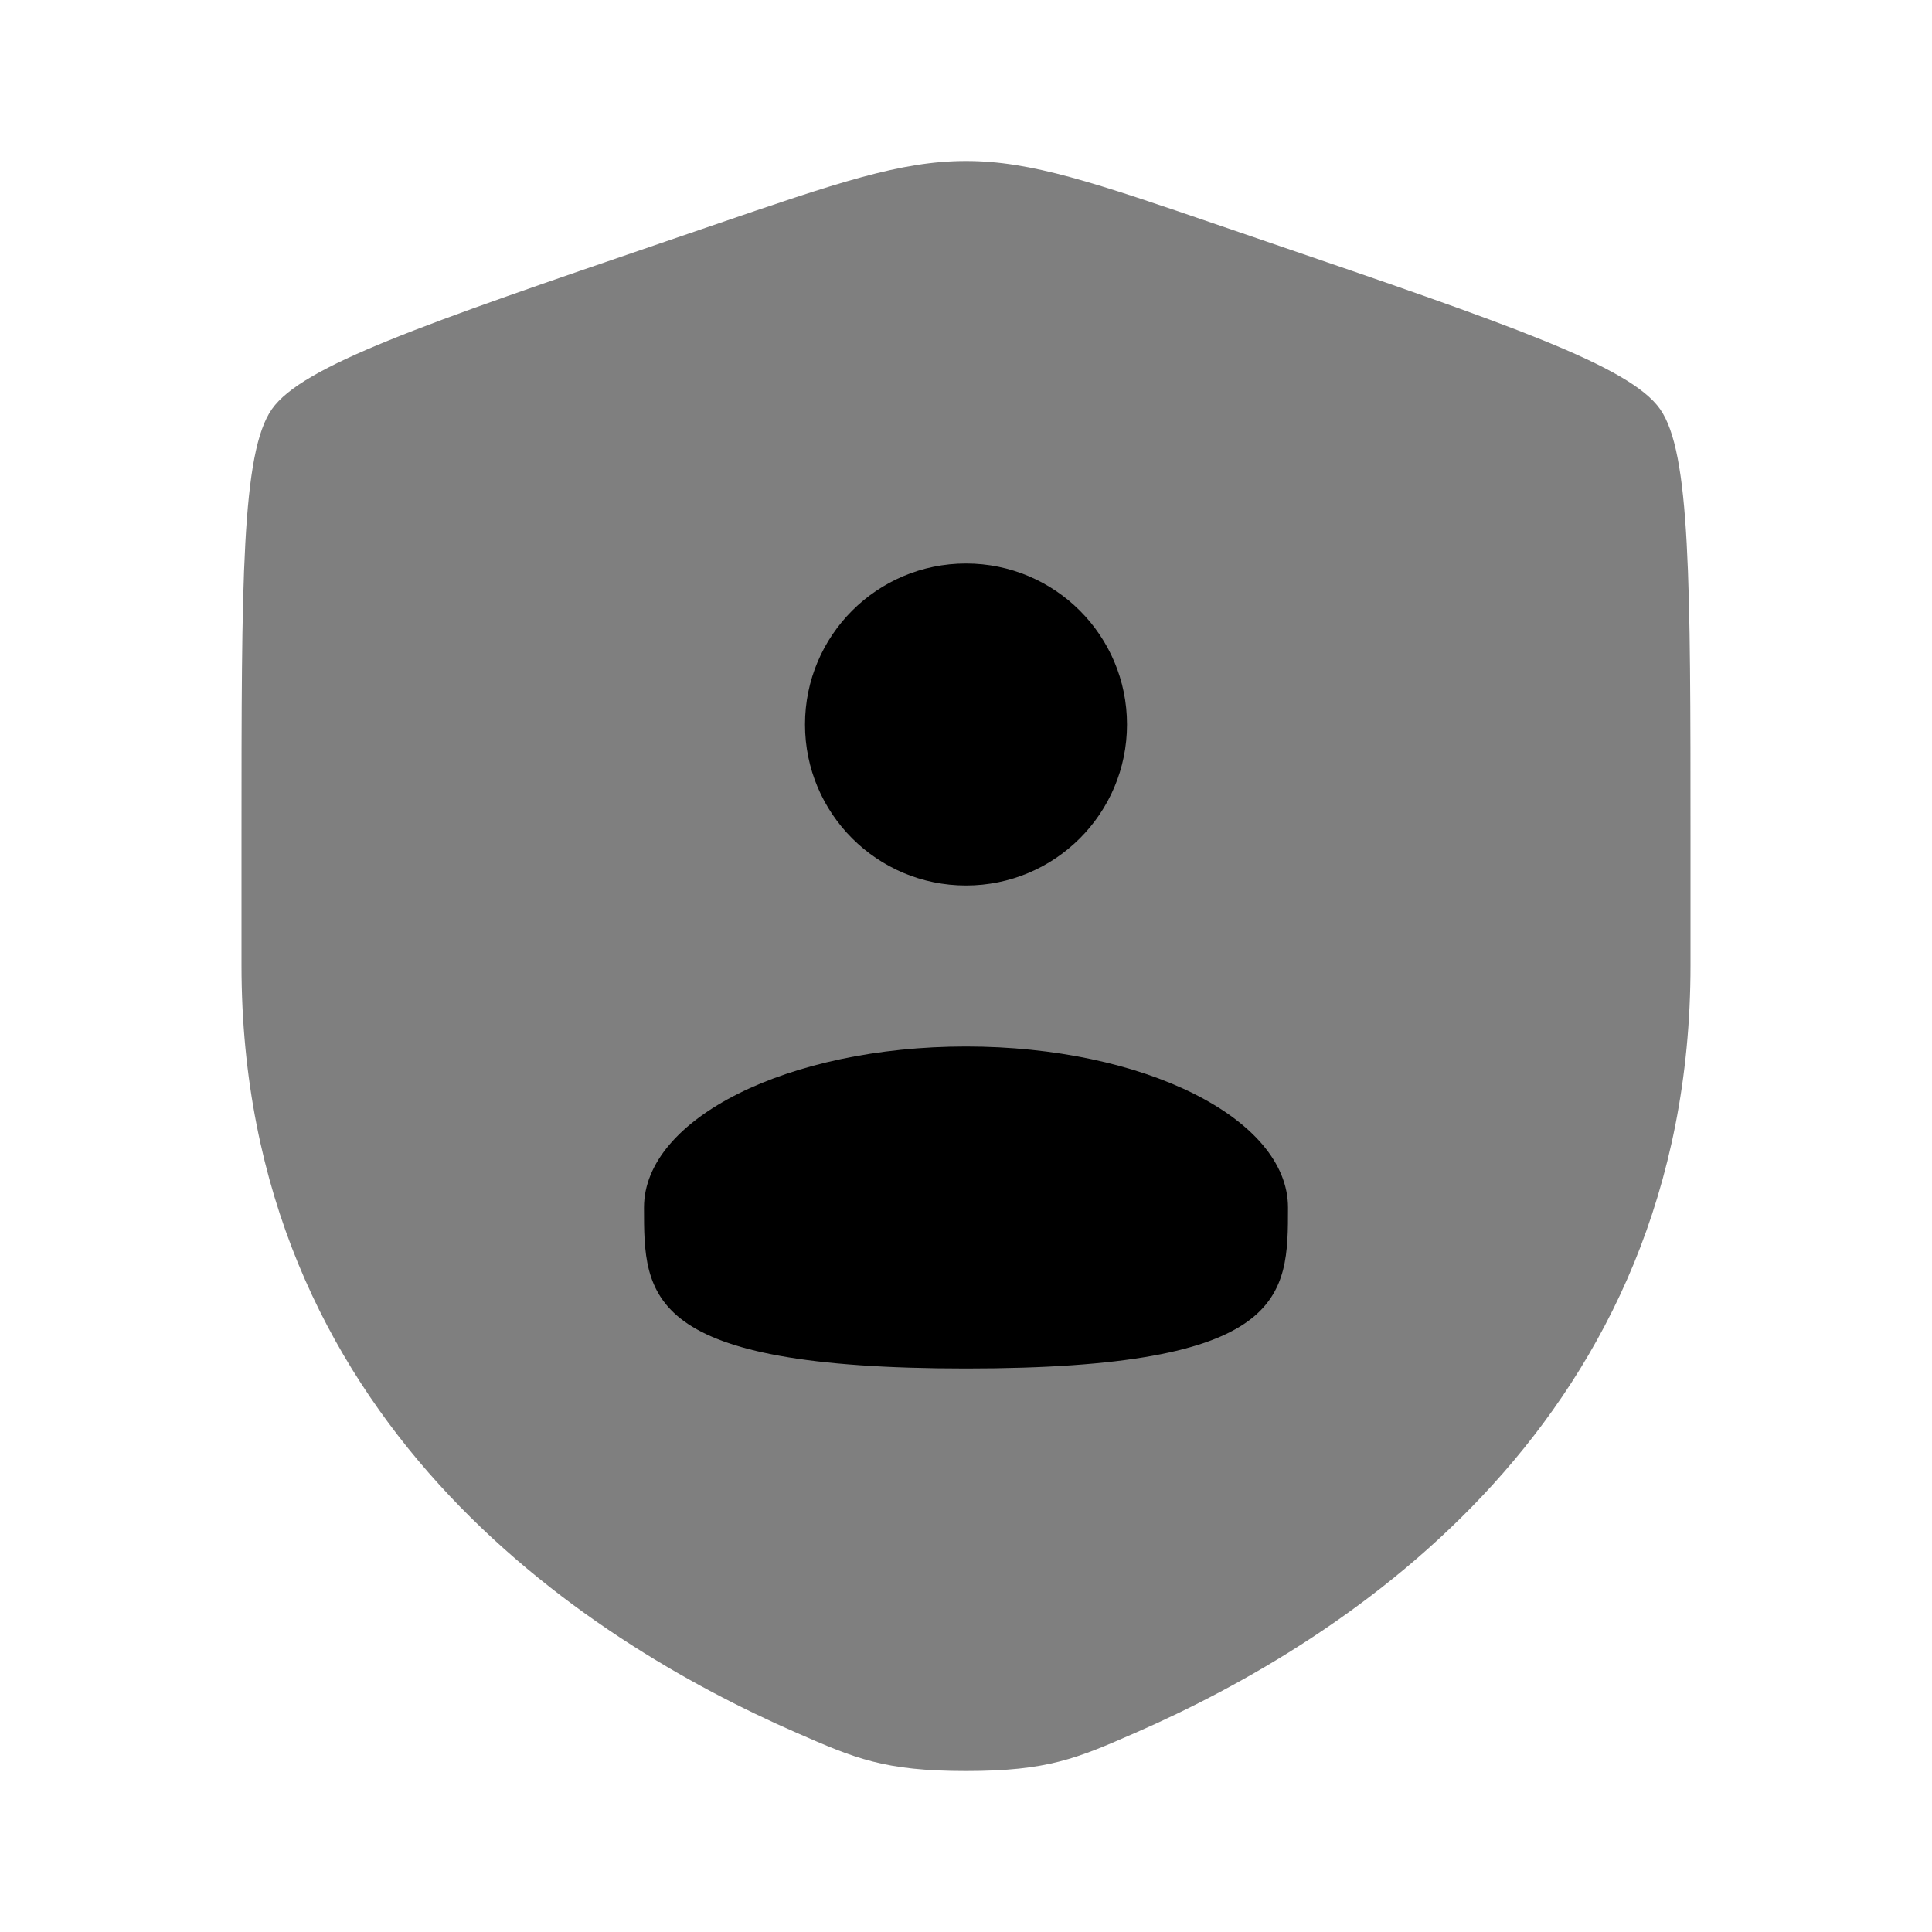
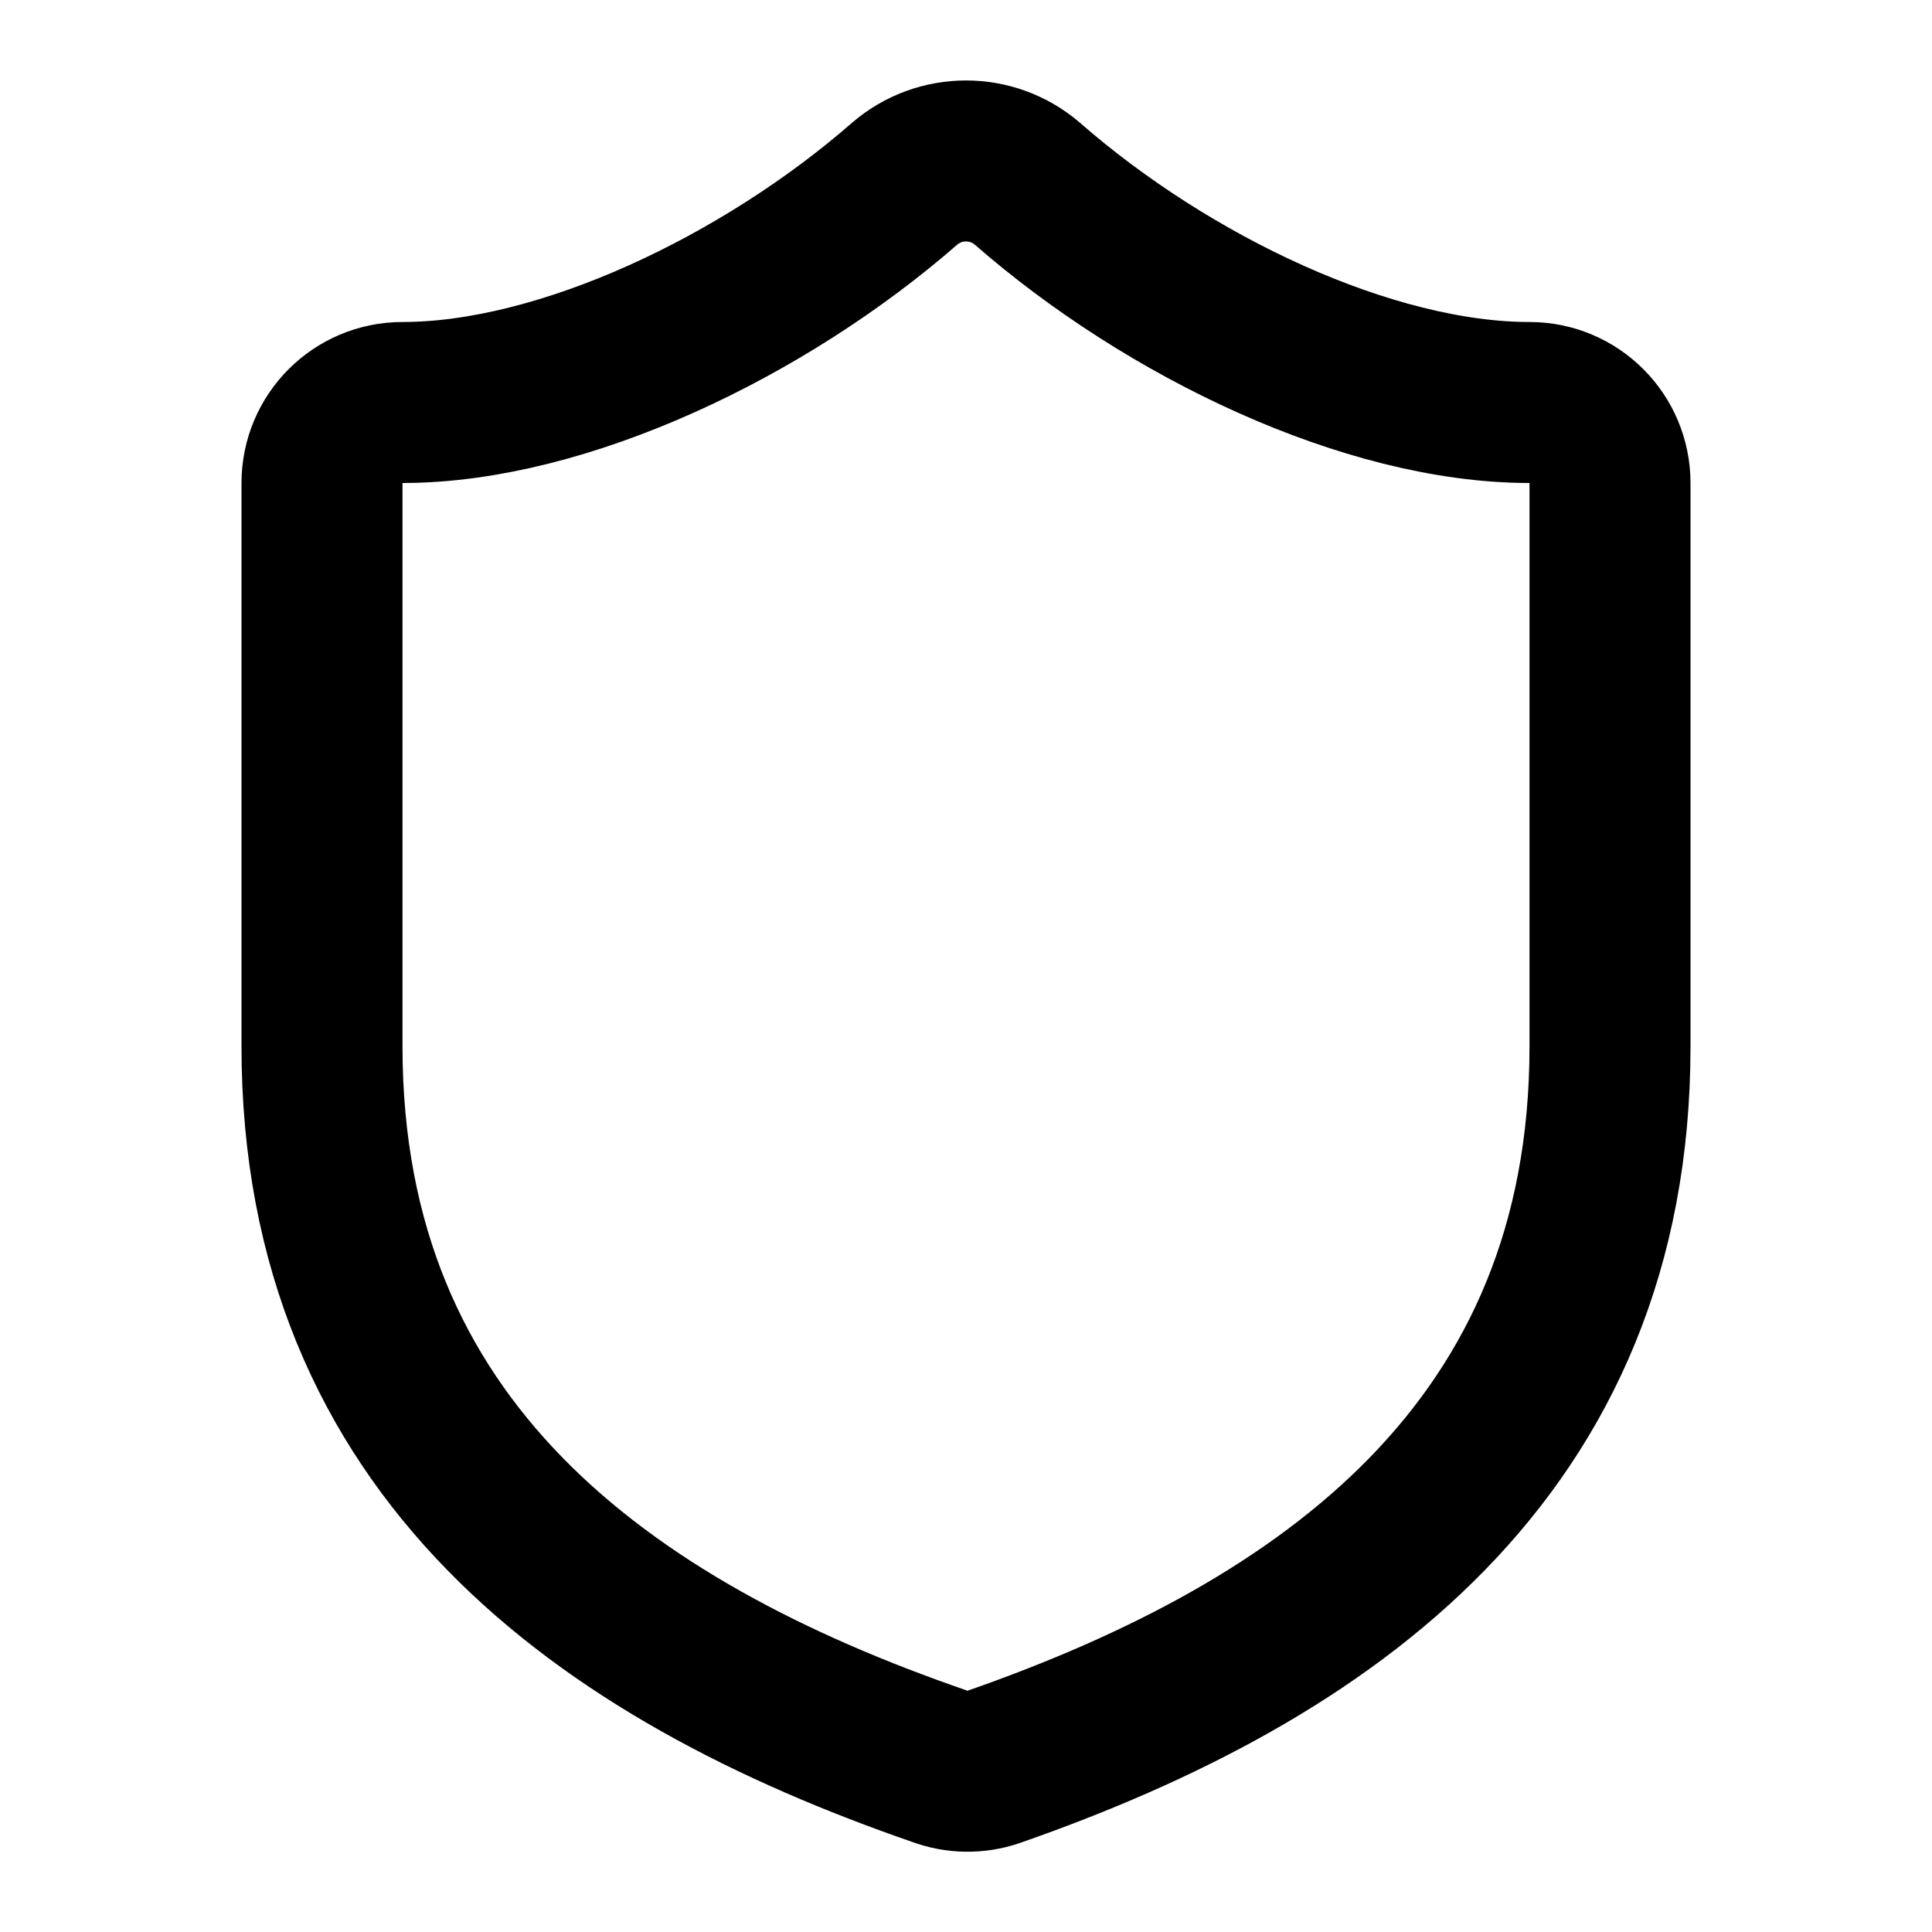
- <svg xmlns="http://www.w3.org/2000/svg" width="800px" height="800px" viewBox="0 0 24 24" fill="none">
-   <path opacity="0.5" d="M3 10.417C3 7.219 3 5.62 3.378 5.082C3.755 4.545 5.258 4.03 8.265 3.001L8.838 2.805C10.405 2.268 11.189 2 12 2C12.811 2 13.595 2.268 15.162 2.805L15.735 3.001C18.742 4.03 20.245 4.545 20.622 5.082C21 5.62 21 7.219 21 10.417V11.991C21 17.629 16.761 20.366 14.101 21.527C13.38 21.842 13.019 22 12 22C10.981 22 10.62 21.842 9.899 21.527C7.239 20.366 3 17.629 3 11.991V10.417Z" fill="currentColor" />
-   <path d="M14 9C14 10.105 13.105 11 12 11C10.895 11 10 10.105 10 9C10 7.895 10.895 7 12 7C13.105 7 14 7.895 14 9Z" fill="currentColor" />
-   <path d="M12 17C16 17 16 16.105 16 15C16 13.895 14.209 13 12 13C9.791 13 8 13.895 8 15C8 16.105 8 17 12 17Z" fill="currentColor" />
+ <svg xmlns="http://www.w3.org/2000/svg" width="24" height="24" viewBox="0 0 24 24">
+   <g fill="none" stroke="currentColor" stroke-linecap="round" stroke-linejoin="round" stroke-width="2">
+     <path d="M20 13c0 5-3.5 7.5-7.66 8.95a1 1 0 0 1-.67-.01C7.5 20.5 4 18 4 13V6a1 1 0 0 1 1-1c2 0 4.5-1.2 6.24-2.72a1.17 1.17 0 0 1 1.52 0C14.51 3.81 17 5 19 5a1 1 0 0 1 1 1z" />
+   </g>
</svg>
